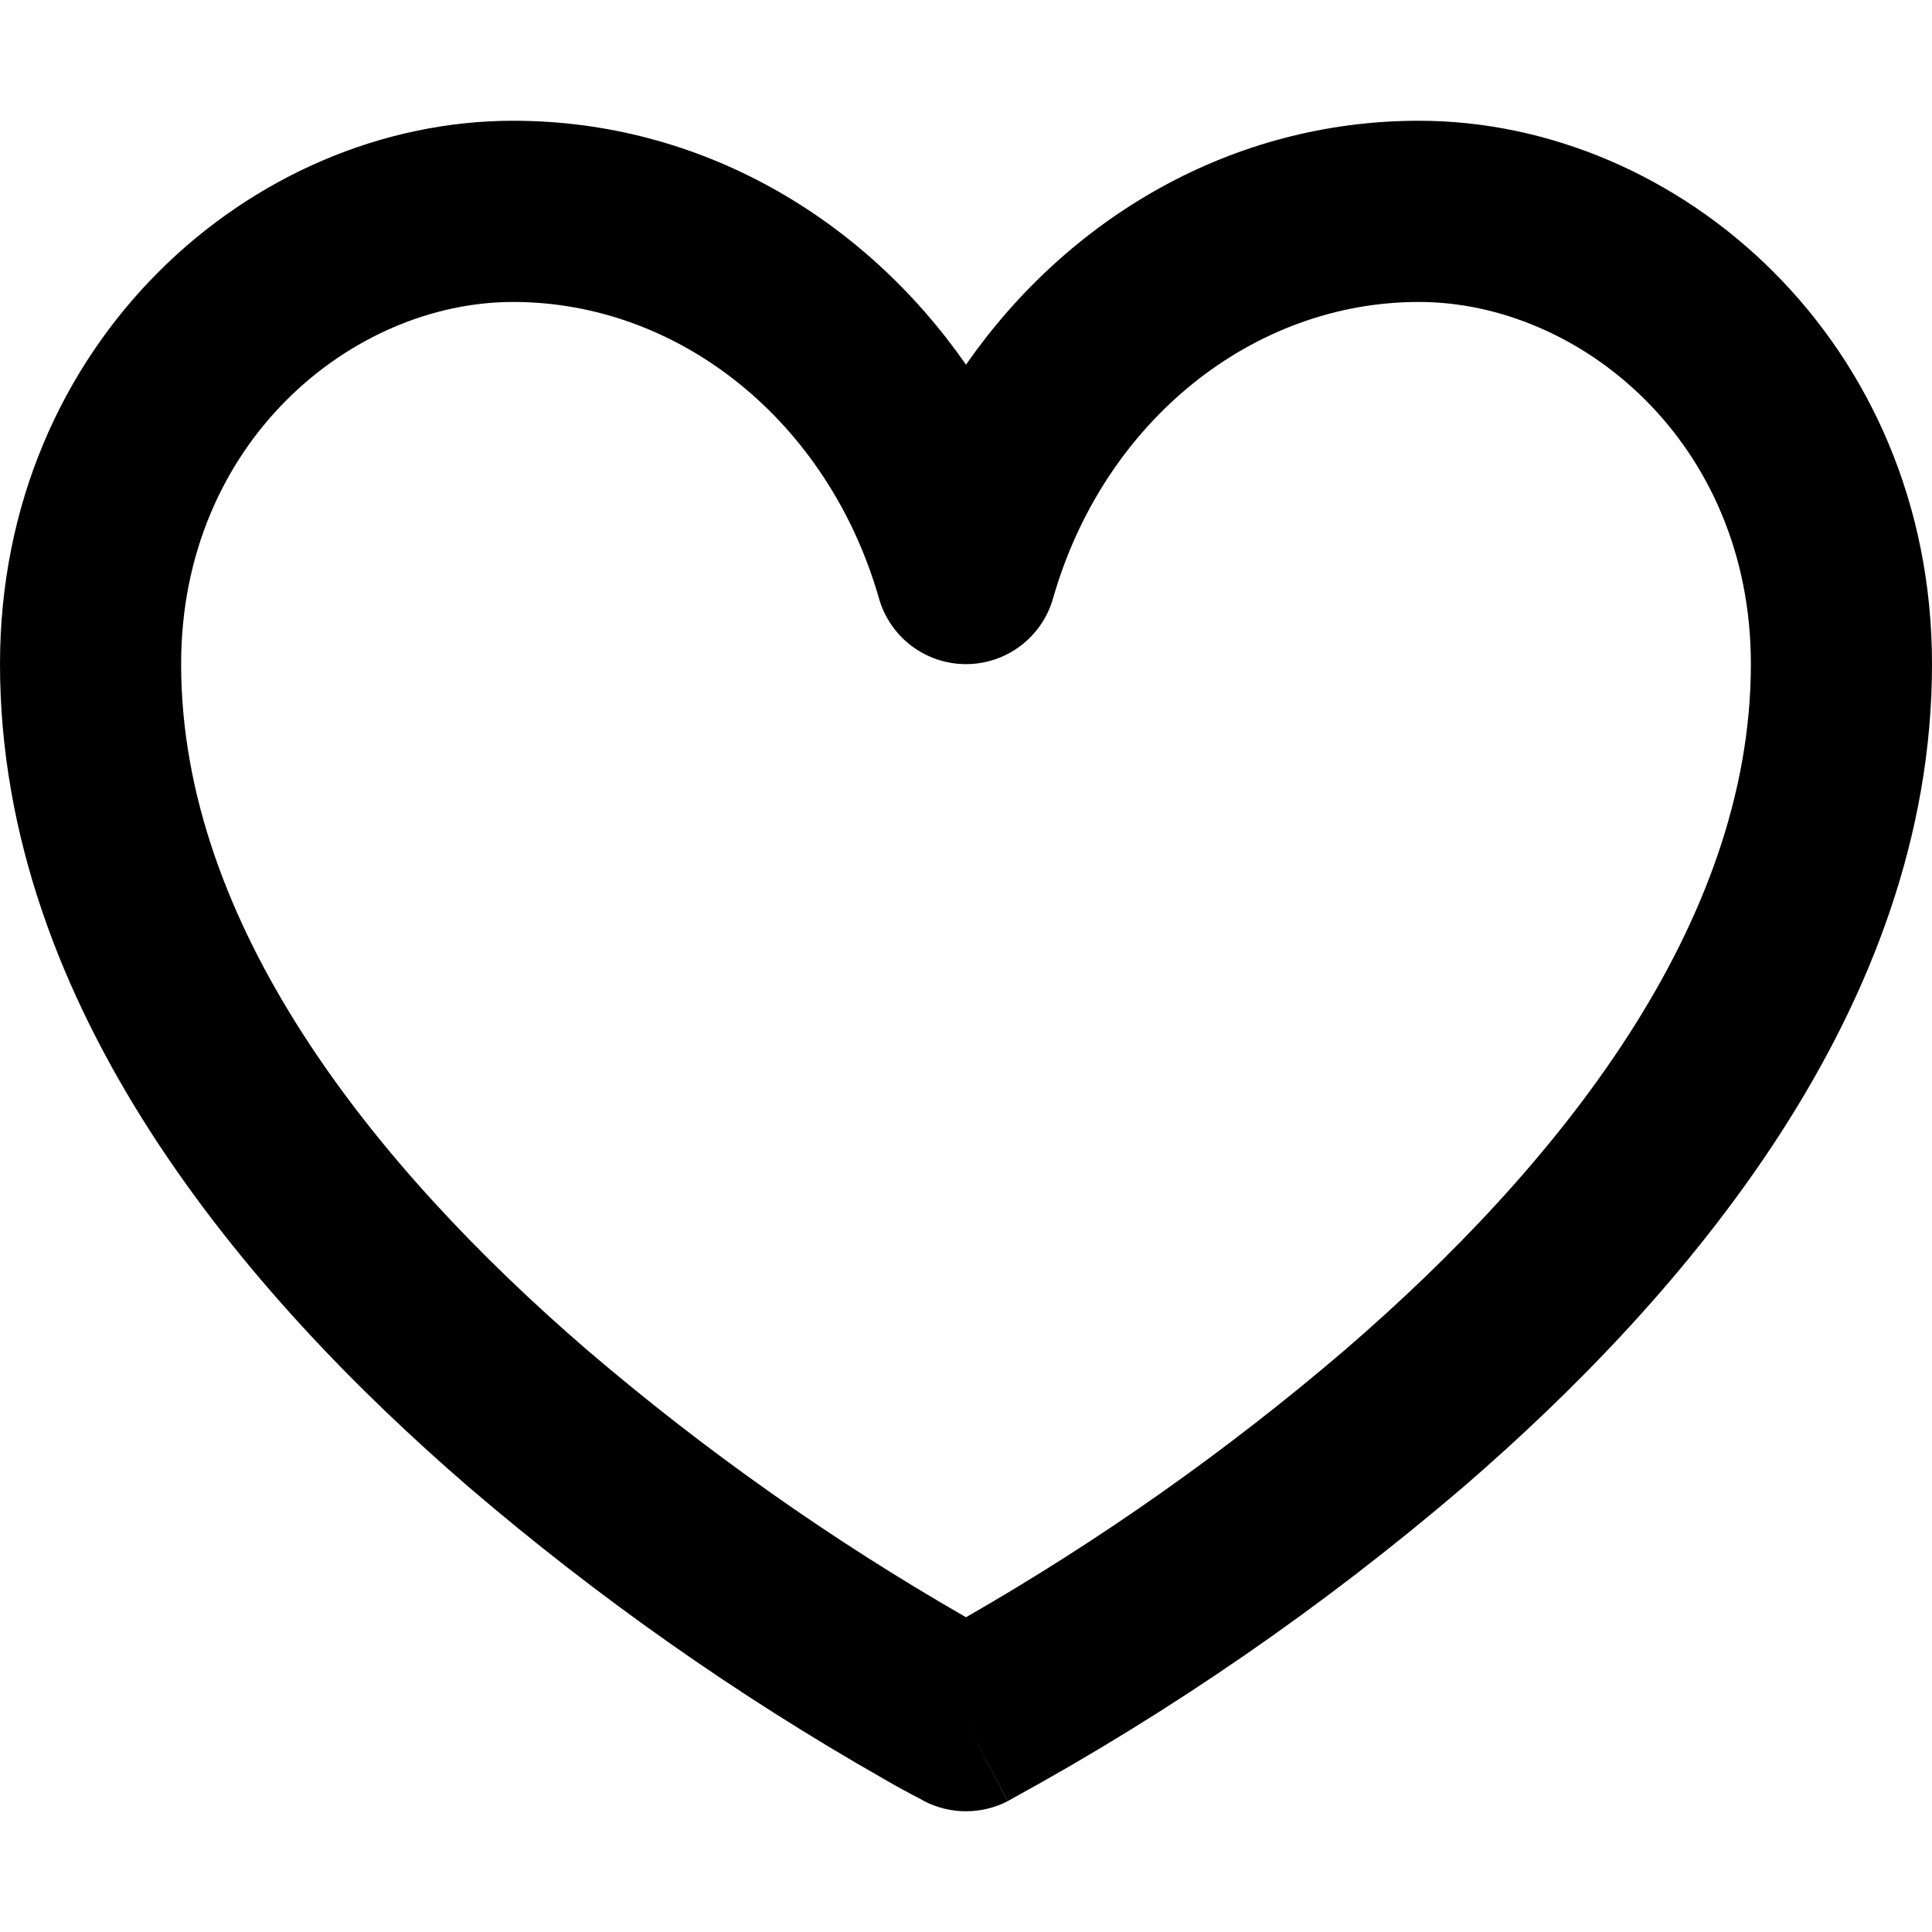
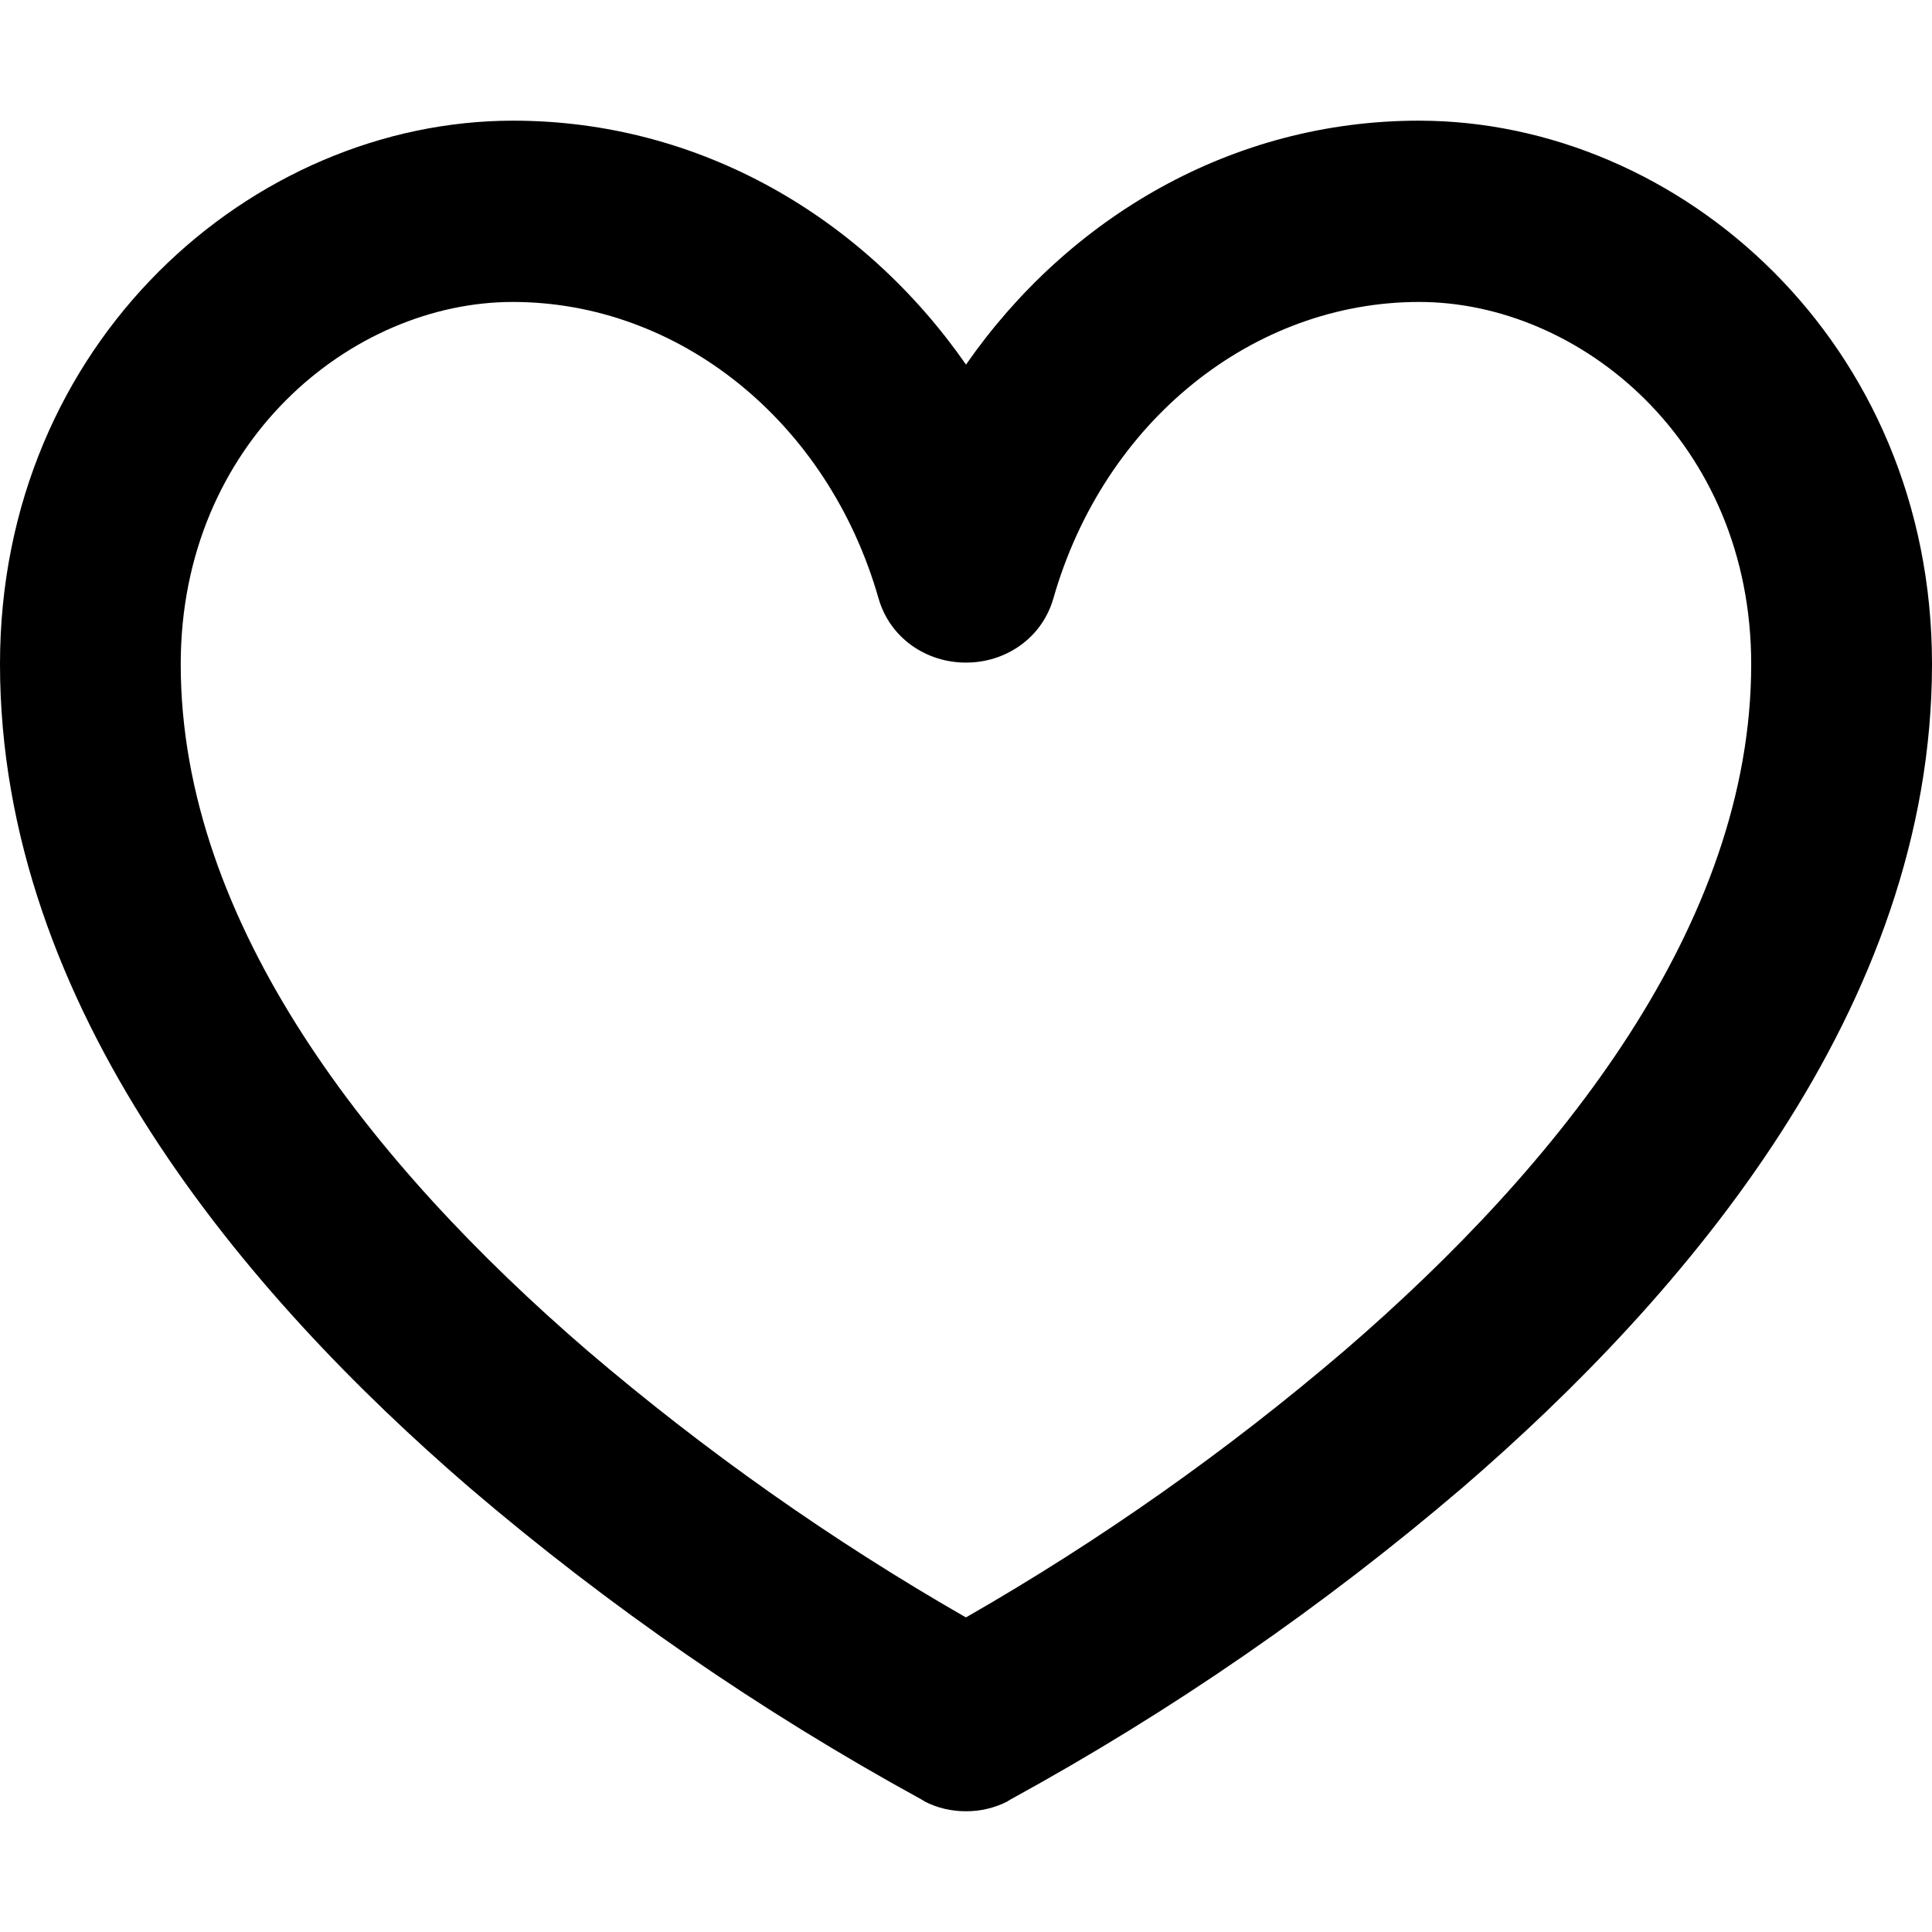
<svg xmlns="http://www.w3.org/2000/svg" role="img" viewBox="0 0 24 24">
-   <path d="M6.375 3.751c-2.004 0-4.125 1.746-4.125 4.499 0 3.225 2.371 6.216 5.047 8.523A30.94 30.94 0 0 0 12 20.09a30.842 30.842 0 0 0 4.703-3.317c2.678-2.307 5.047-5.298 5.047-8.523 0-2.753-2.121-4.499-4.125-4.499-2.059 0-3.913 1.478-4.544 3.683a1.124 1.124 0 0 1-2.162 0c-.631-2.205-2.485-3.683-4.544-3.683zM12 21.375l-.518 1-.002-.003-.009-.003-.027-.016a9.585 9.585 0 0 1-.466-.255 33.074 33.074 0 0 1-5.15-3.621C3.068 16.096 0 12.525 0 8.25 0 4.255 3.129 1.5 6.375 1.5c2.321 0 4.354 1.203 5.625 3.03 1.271-1.827 3.304-3.03 5.625-3.03C20.871 1.5 24 4.255 24 8.25c0 4.275-3.068 7.846-5.828 10.227a33.078 33.078 0 0 1-5.616 3.876l-.027.016-.009.003h-.002L12 21.375zm0 0l.518 1a1.134 1.134 0 0 1-1.036 0l.518-1z" />
+   <path d="M17.625 1.499c-2.32 0-4.354 1.203-5.625 3.03-1.271-1.827-3.305-3.03-5.625-3.03C3.129 1.499 0 4.253 0 8.249c0 4.275 3.068 7.847 5.828 10.227a33.14 33.14 0 0 0 5.616 3.876l.028.017.008.003-.001.003c.163.085.342.126.521.125.179.001.358-.041.521-.125l-.001-.003.008-.003.028-.017a33.14 33.14 0 0 0 5.616-3.876C20.932 16.096 24 12.524 24 8.249c0-3.996-3.129-6.75-6.375-6.75zm-.919 15.275a30.766 30.766 0 0 1-4.703 3.316l-.004-.002-.004.002a30.955 30.955 0 0 1-4.703-3.316c-2.677-2.307-5.047-5.298-5.047-8.523 0-2.754 2.121-4.5 4.125-4.5 2.06 0 3.914 1.479 4.544 3.684.143.495.596.797 1.086.796.49.001.943-.302 1.085-.796.63-2.205 2.484-3.684 4.544-3.684 2.004 0 4.125 1.746 4.125 4.5 0 3.225-2.37 6.216-5.048 8.523z" />
</svg>
